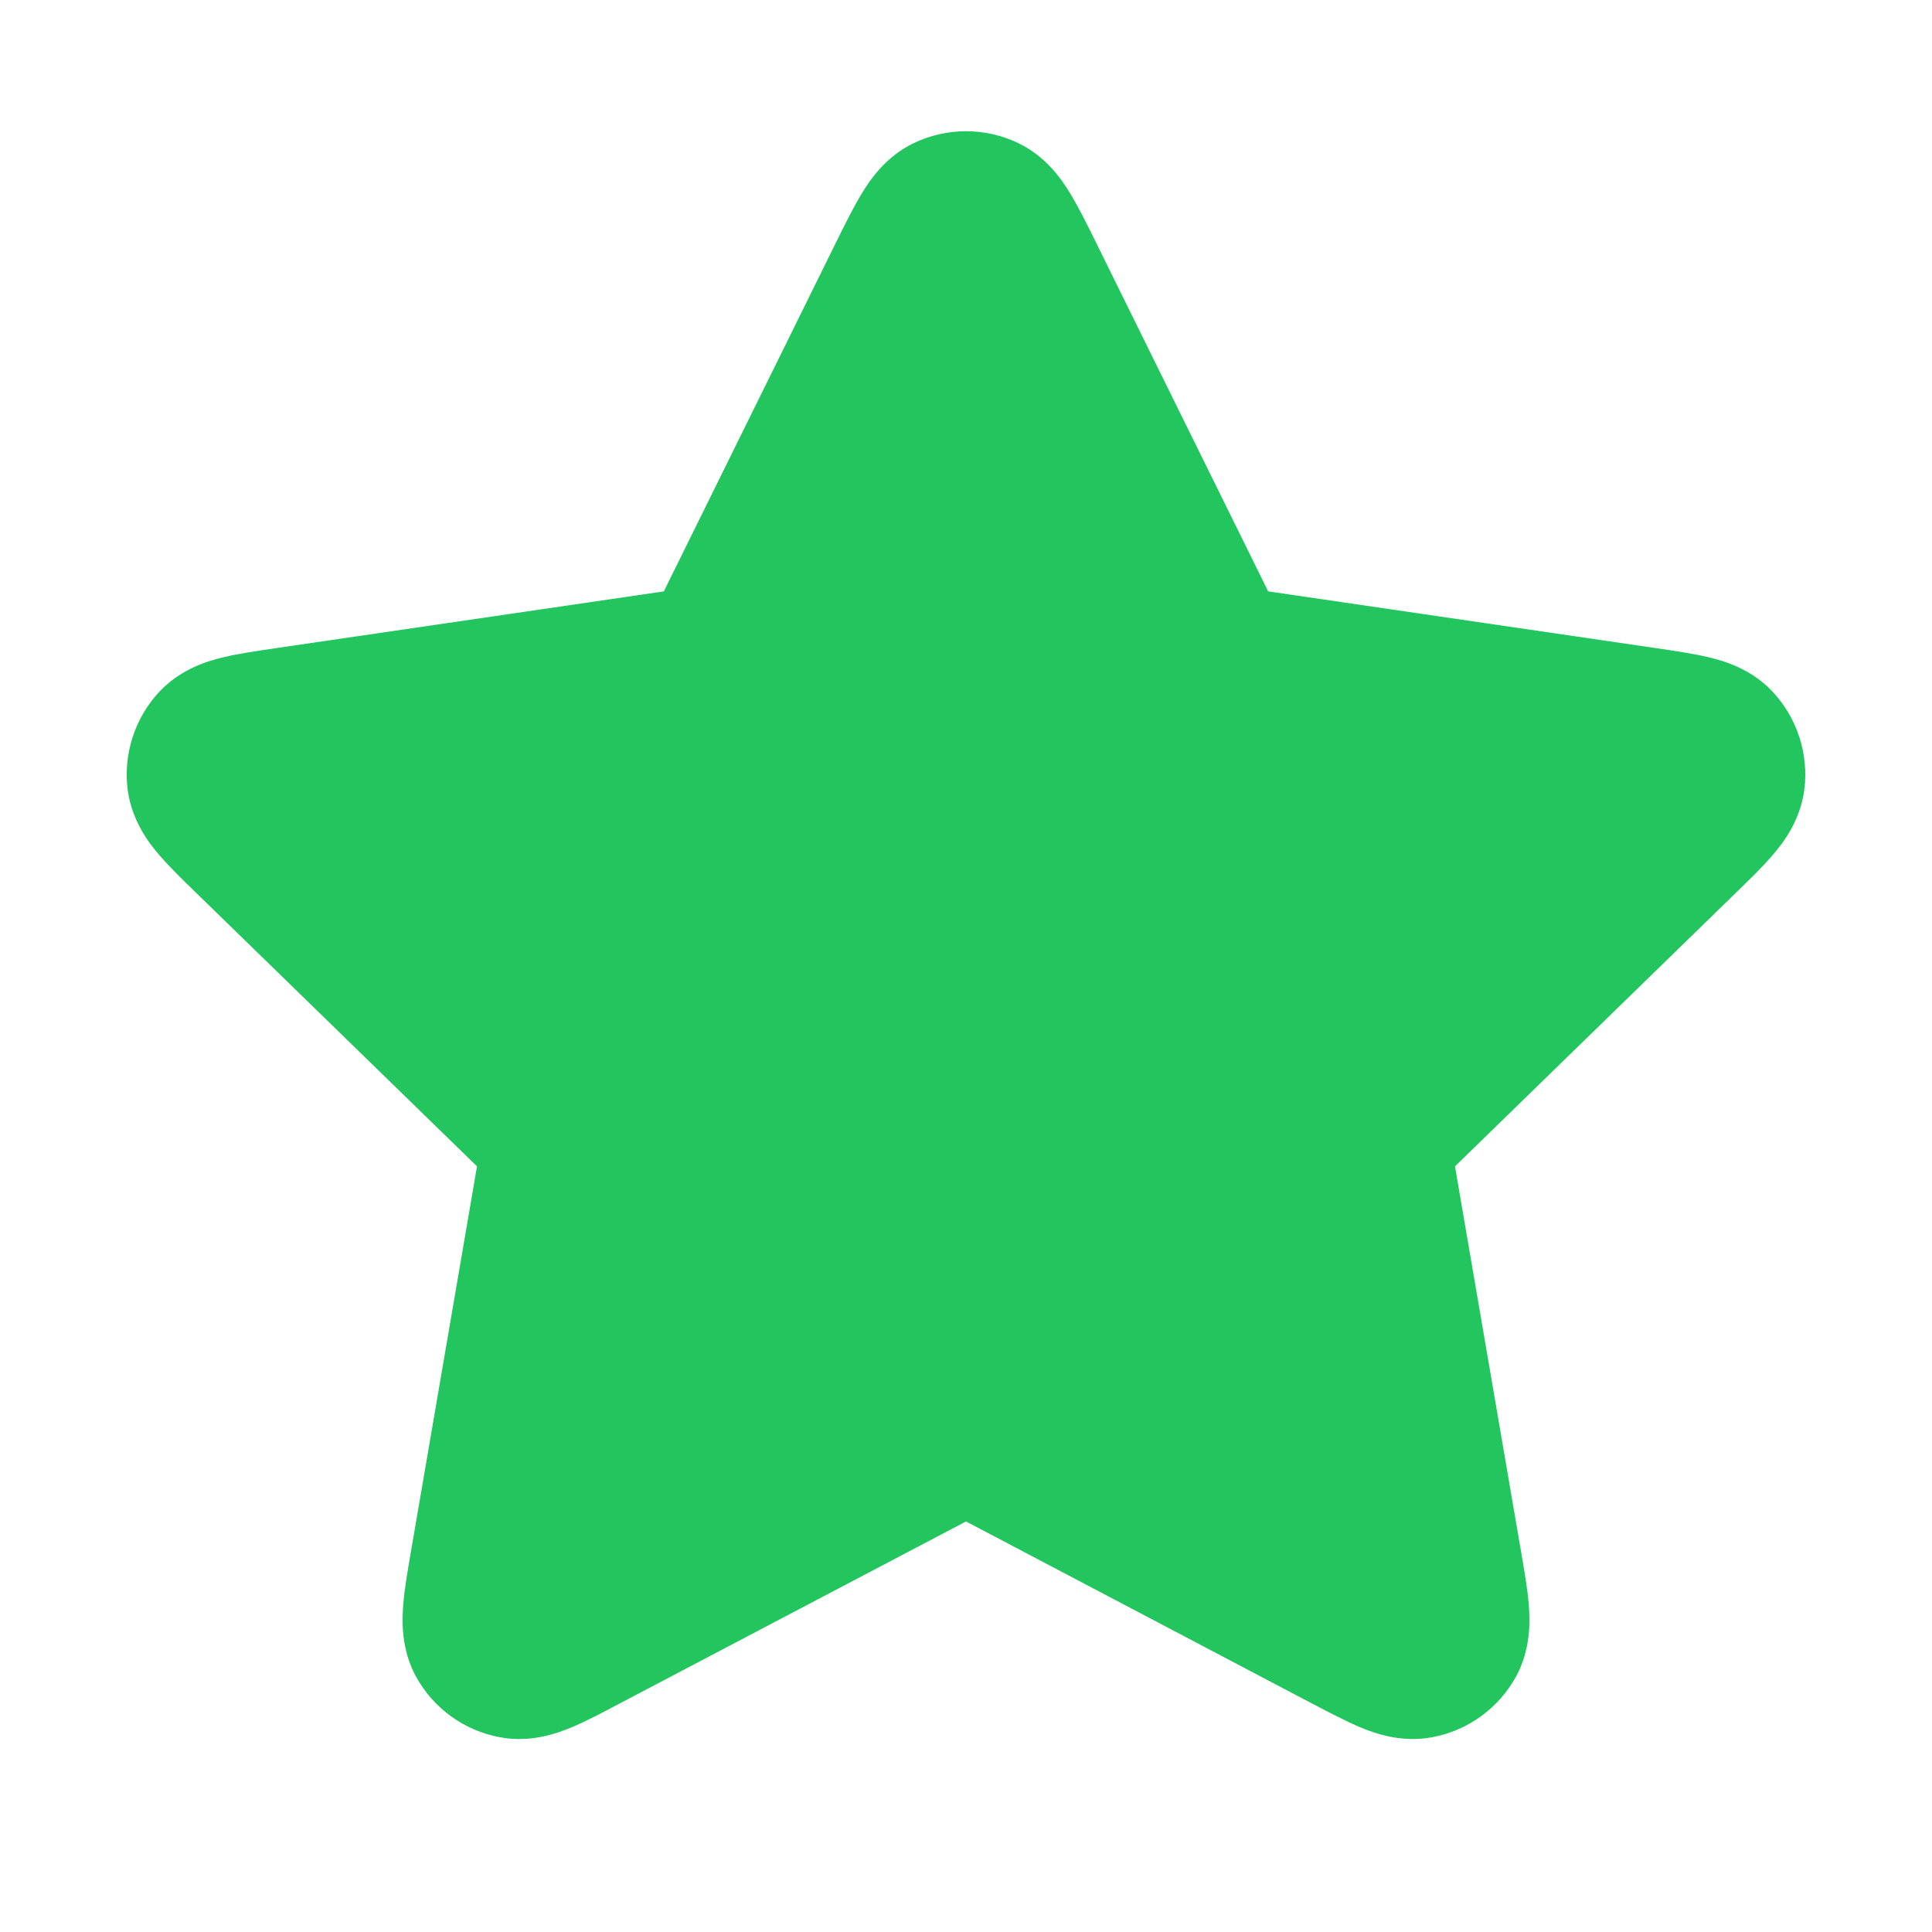
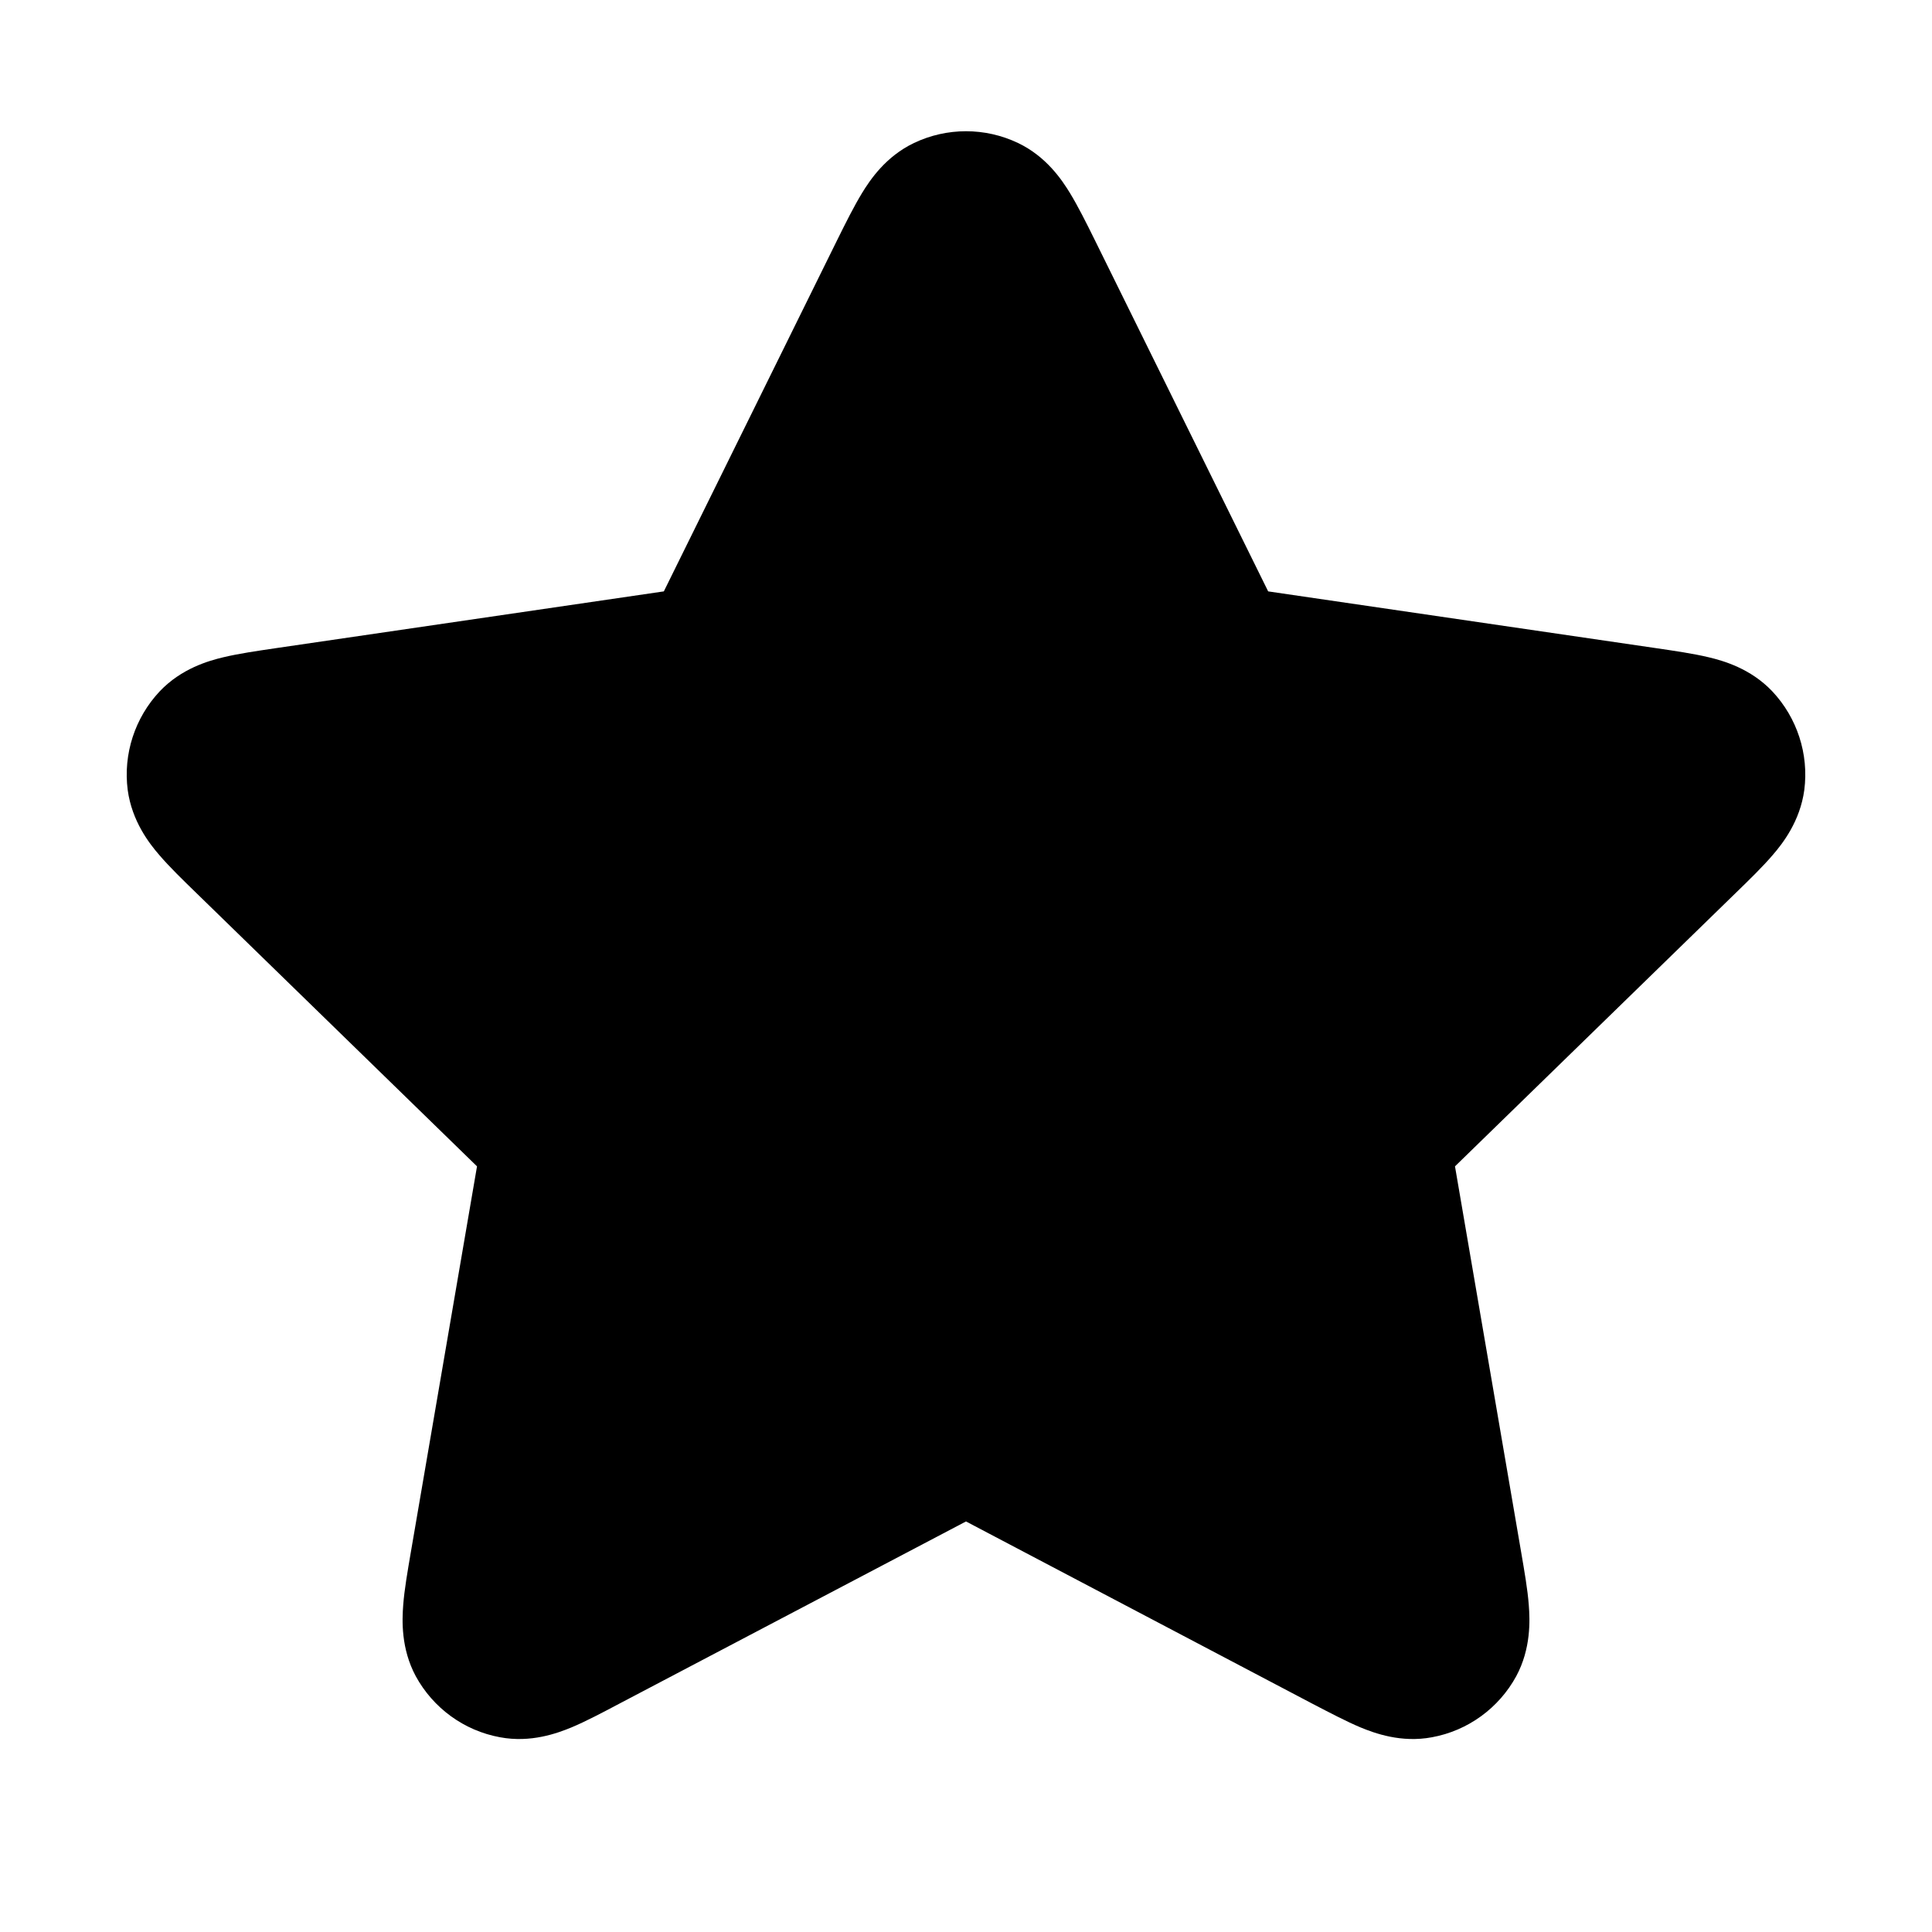
<svg xmlns="http://www.w3.org/2000/svg" width="10" height="10" viewBox="0 0 10 10" fill="none">
  <g id="star-01">
-     <path id="Solid" d="M5.269 0.74C5.099 0.659 4.901 0.659 4.731 0.74C4.584 0.81 4.503 0.932 4.462 0.999C4.42 1.068 4.376 1.156 4.334 1.241L3.436 3.061L1.427 3.355C1.332 3.369 1.235 3.383 1.156 3.402C1.08 3.42 0.939 3.46 0.827 3.578C0.698 3.715 0.637 3.903 0.661 4.089C0.683 4.251 0.773 4.366 0.824 4.425C0.877 4.487 0.947 4.555 1.016 4.622L2.469 6.037L2.126 8.037C2.11 8.131 2.093 8.227 2.087 8.308C2.081 8.386 2.075 8.533 2.152 8.676C2.242 8.841 2.402 8.958 2.588 8.992C2.748 9.022 2.885 8.971 2.958 8.941C3.032 8.91 3.119 8.864 3.204 8.819L5 7.875L6.796 8.82C6.881 8.864 6.968 8.91 7.042 8.941C7.115 8.971 7.252 9.022 7.412 8.992C7.598 8.958 7.758 8.841 7.848 8.676C7.925 8.533 7.919 8.386 7.913 8.308C7.907 8.227 7.89 8.131 7.874 8.037L7.531 6.037L8.984 4.622C9.053 4.555 9.123 4.487 9.176 4.425C9.227 4.366 9.317 4.251 9.339 4.089C9.363 3.903 9.302 3.715 9.173 3.578C9.061 3.46 8.92 3.42 8.844 3.402C8.765 3.383 8.668 3.369 8.573 3.355L6.564 3.061L5.666 1.241C5.624 1.156 5.58 1.068 5.538 0.999C5.497 0.932 5.416 0.81 5.269 0.74Z" fill="#22C55E" />
+     <path id="Solid" d="M5.269 0.74C5.099 0.659 4.901 0.659 4.731 0.74C4.584 0.81 4.503 0.932 4.462 0.999C4.42 1.068 4.376 1.156 4.334 1.241L3.436 3.061L1.427 3.355C1.332 3.369 1.235 3.383 1.156 3.402C1.08 3.42 0.939 3.46 0.827 3.578C0.698 3.715 0.637 3.903 0.661 4.089C0.683 4.251 0.773 4.366 0.824 4.425C0.877 4.487 0.947 4.555 1.016 4.622L2.469 6.037L2.126 8.037C2.11 8.131 2.093 8.227 2.087 8.308C2.081 8.386 2.075 8.533 2.152 8.676C2.242 8.841 2.402 8.958 2.588 8.992C2.748 9.022 2.885 8.971 2.958 8.941C3.032 8.91 3.119 8.864 3.204 8.819L5 7.875L6.796 8.82C6.881 8.864 6.968 8.91 7.042 8.941C7.115 8.971 7.252 9.022 7.412 8.992C7.598 8.958 7.758 8.841 7.848 8.676C7.925 8.533 7.919 8.386 7.913 8.308C7.907 8.227 7.89 8.131 7.874 8.037L7.531 6.037L8.984 4.622C9.053 4.555 9.123 4.487 9.176 4.425C9.227 4.366 9.317 4.251 9.339 4.089C9.363 3.903 9.302 3.715 9.173 3.578C9.061 3.46 8.92 3.42 8.844 3.402C8.765 3.383 8.668 3.369 8.573 3.355L6.564 3.061L5.666 1.241C5.624 1.156 5.58 1.068 5.538 0.999C5.497 0.932 5.416 0.81 5.269 0.74Z" fill="currentColor" />
  </g>
</svg>
